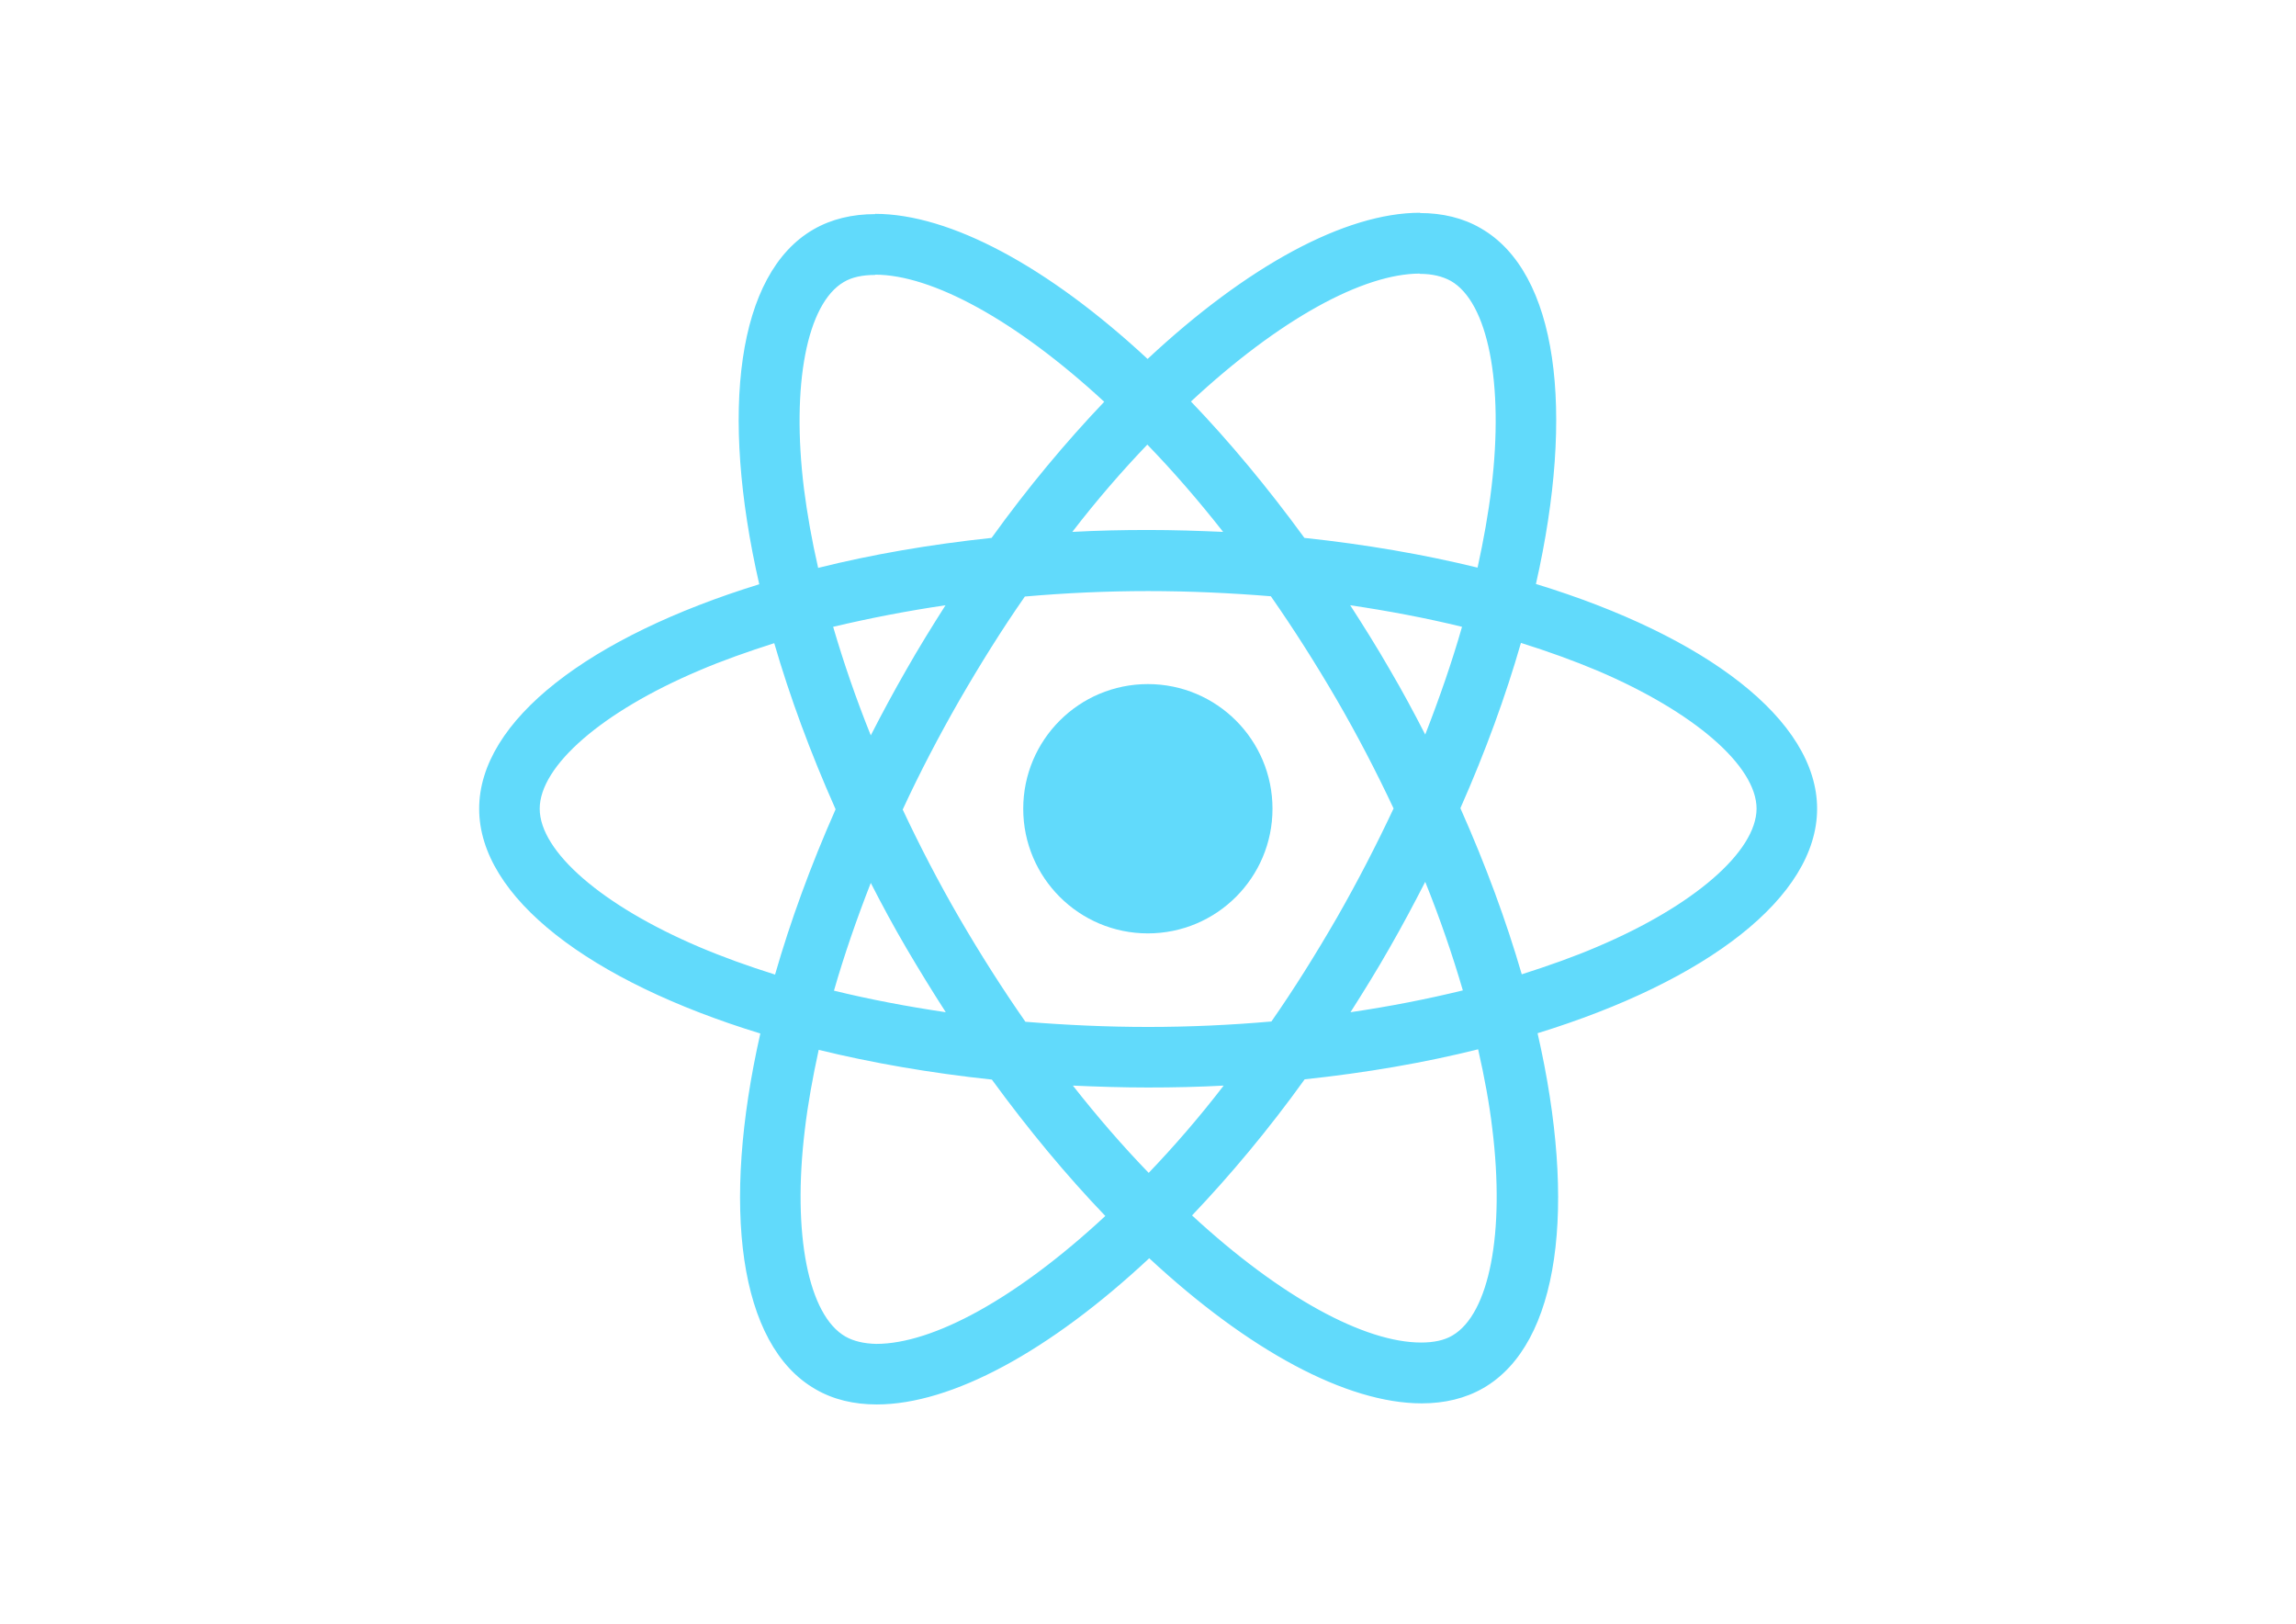
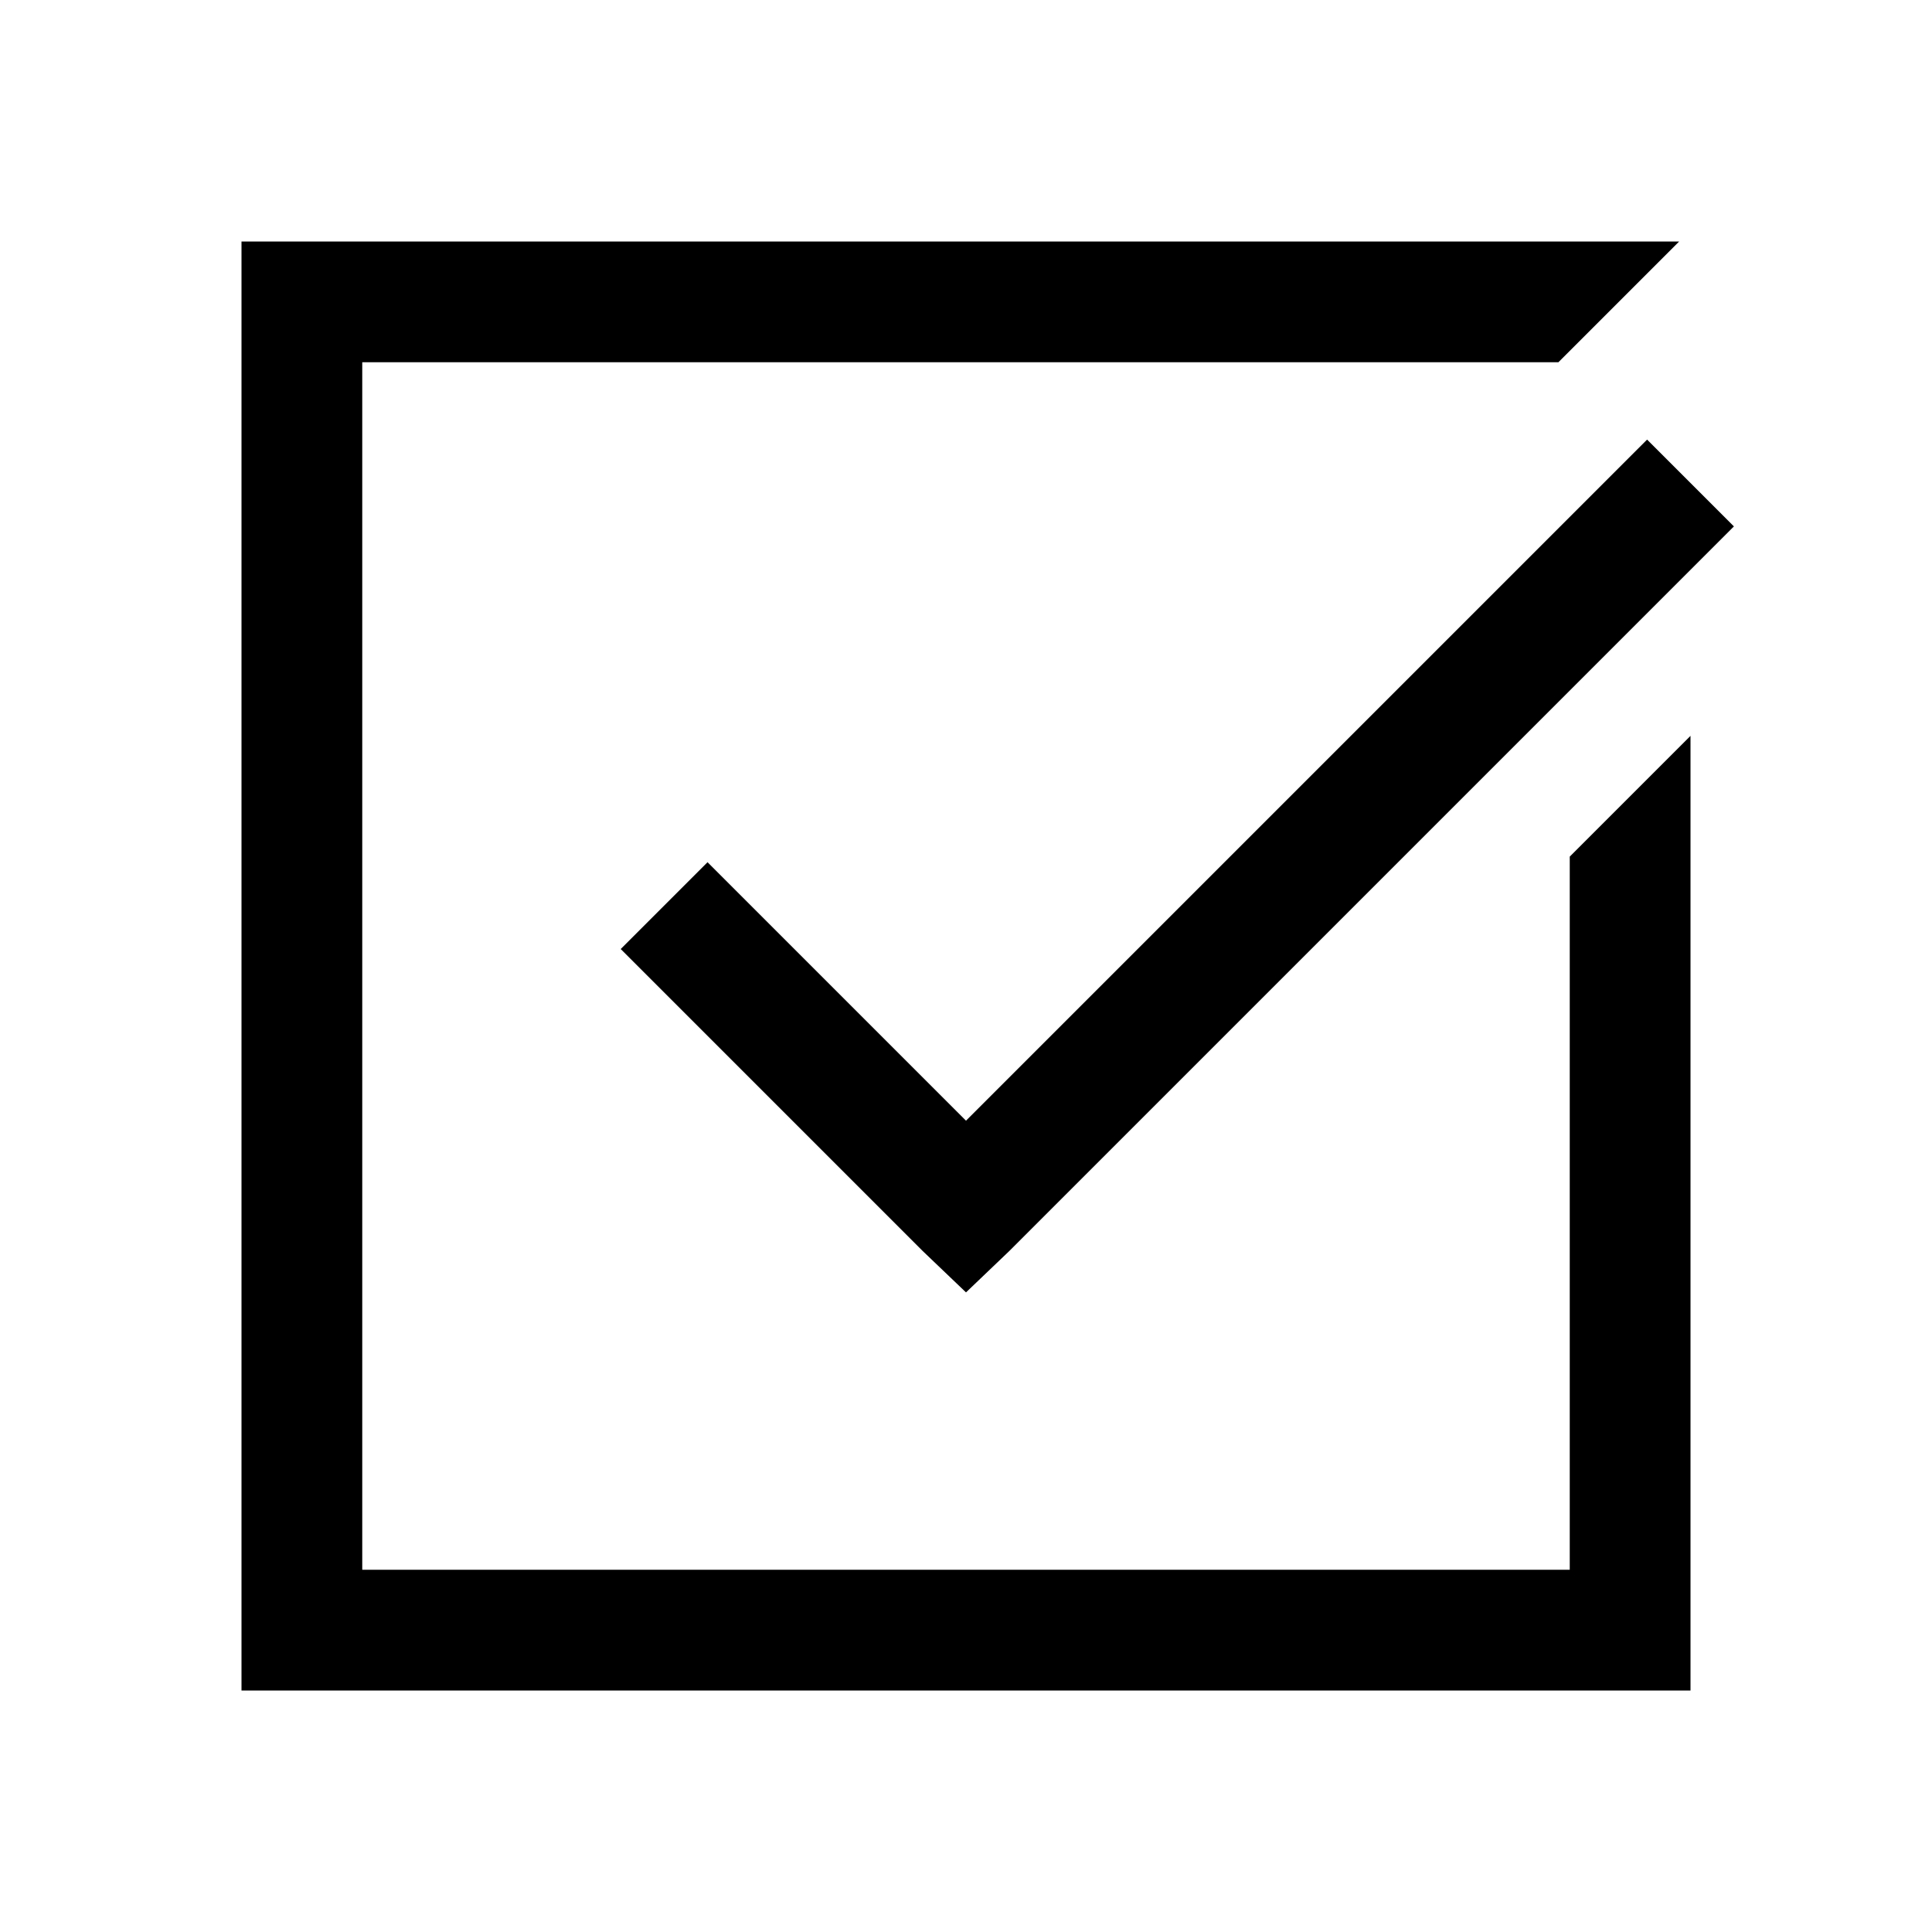
- <svg xmlns="http://www.w3.org/2000/svg" viewBox="0 0 841.9 595.3">
-   <g fill="#61DAFB">
-     <path d="M666.3 296.5c0-32.5-40.7-63.3-103.1-82.4 14.4-63.6 8-114.2-20.2-130.4-6.5-3.8-14.1-5.6-22.4-5.6v22.3c4.6 0 8.3.9 11.4 2.6 13.6 7.8 19.5 37.5 14.9 75.7-1.1 9.4-2.9 19.3-5.1 29.4-19.6-4.8-41-8.5-63.5-10.9-13.5-18.5-27.5-35.3-41.6-50 32.6-30.3 63.2-46.9 84-46.9V78c-27.5 0-63.5 19.6-99.9 53.6-36.4-33.8-72.4-53.2-99.9-53.2v22.3c20.7 0 51.4 16.5 84 46.6-14 14.7-28 31.4-41.3 49.9-22.6 2.4-44 6.1-63.6 11-2.3-10-4-19.7-5.2-29-4.7-38.2 1.1-67.9 14.6-75.8 3-1.8 6.9-2.6 11.5-2.6V78.5c-8.4 0-16 1.8-22.6 5.6-28.1 16.2-34.4 66.7-19.9 130.1-62.2 19.2-102.7 49.9-102.7 82.3 0 32.5 40.7 63.3 103.1 82.4-14.4 63.6-8 114.2 20.2 130.4 6.5 3.8 14.1 5.6 22.5 5.6 27.5 0 63.5-19.6 99.9-53.6 36.4 33.8 72.4 53.2 99.9 53.2 8.4 0 16-1.8 22.6-5.6 28.1-16.2 34.4-66.7 19.9-130.1 62-19.1 102.5-49.9 102.5-82.3zm-130.2-66.7c-3.7 12.9-8.3 26.2-13.5 39.5-4.1-8-8.4-16-13.1-24-4.6-8-9.5-15.8-14.4-23.4 14.2 2.1 27.9 4.7 41 7.9zm-45.8 106.5c-7.8 13.5-15.8 26.3-24.1 38.2-14.9 1.3-30 2-45.2 2-15.1 0-30.2-.7-45-1.9-8.3-11.9-16.4-24.6-24.2-38-7.6-13.1-14.5-26.4-20.8-39.8 6.2-13.4 13.2-26.8 20.7-39.9 7.8-13.5 15.8-26.3 24.1-38.2 14.9-1.3 30-2 45.2-2 15.1 0 30.2.7 45 1.9 8.3 11.9 16.4 24.6 24.2 38 7.6 13.1 14.5 26.4 20.8 39.8-6.3 13.4-13.2 26.8-20.7 39.9zm32.3-13c5.4 13.4 10 26.8 13.8 39.8-13.1 3.2-26.9 5.9-41.2 8 4.9-7.7 9.8-15.6 14.4-23.7 4.6-8 8.9-16.1 13-24.1zM421.2 430c-9.3-9.6-18.6-20.3-27.8-32 9 .4 18.2.7 27.5.7 9.4 0 18.7-.2 27.8-.7-9 11.7-18.3 22.4-27.5 32zm-74.4-58.9c-14.2-2.1-27.9-4.7-41-7.9 3.7-12.9 8.3-26.2 13.5-39.5 4.1 8 8.4 16 13.1 24 4.7 8 9.5 15.8 14.4 23.4zM420.7 163c9.3 9.6 18.6 20.3 27.8 32-9-.4-18.2-.7-27.5-.7-9.4 0-18.7.2-27.8.7 9-11.7 18.3-22.4 27.5-32zm-74 58.9c-4.9 7.7-9.8 15.6-14.4 23.7-4.6 8-8.9 16-13 24-5.4-13.4-10-26.8-13.8-39.8 13.1-3.1 26.9-5.8 41.2-7.9zm-90.5 125.2c-35.4-15.1-58.3-34.9-58.3-50.6 0-15.7 22.9-35.6 58.3-50.6 8.6-3.7 18-7 27.7-10.1 5.7 19.6 13.2 40 22.5 60.9-9.2 20.8-16.6 41.1-22.2 60.6-9.9-3.1-19.3-6.5-28-10.2zM310 490c-13.6-7.8-19.5-37.5-14.9-75.7 1.1-9.4 2.9-19.3 5.1-29.4 19.6 4.8 41 8.5 63.5 10.9 13.5 18.5 27.5 35.3 41.6 50-32.6 30.3-63.2 46.9-84 46.9-4.5-.1-8.3-1-11.3-2.7zm237.2-76.2c4.7 38.2-1.1 67.9-14.6 75.8-3 1.8-6.9 2.6-11.5 2.6-20.7 0-51.4-16.5-84-46.6 14-14.7 28-31.4 41.3-49.9 22.6-2.4 44-6.1 63.6-11 2.3 10.1 4.1 19.8 5.2 29.1zm38.5-66.7c-8.6 3.7-18 7-27.7 10.1-5.7-19.6-13.2-40-22.5-60.9 9.2-20.8 16.6-41.1 22.2-60.6 9.9 3.1 19.3 6.5 28.1 10.2 35.4 15.1 58.3 34.9 58.3 50.6-.1 15.7-23 35.6-58.4 50.6zM320.8 78.4z" />
-     <circle cx="420.9" cy="296.5" r="45.7" />
-     <path d="M520.5 78.1z" />
+ <svg xmlns="http://www.w3.org/2000/svg" viewBox="0 0 32 32" version="1.1" width="64" height="64">
+   <g id="surface1">
+     <path style=" " d="M 4 4 L 4 28 L 28 28 L 28 12.188 L 26 14.188 L 26 26 L 6 26 L 6 6 L 25.812 6 L 27.812 4 Z M 27.281 7.281 L 16 18.562 L 11.719 14.281 L 10.281 15.719 L 15.281 20.719 L 16 21.406 L 16.719 20.719 L 28.719 8.719 Z " />
  </g>
</svg>
